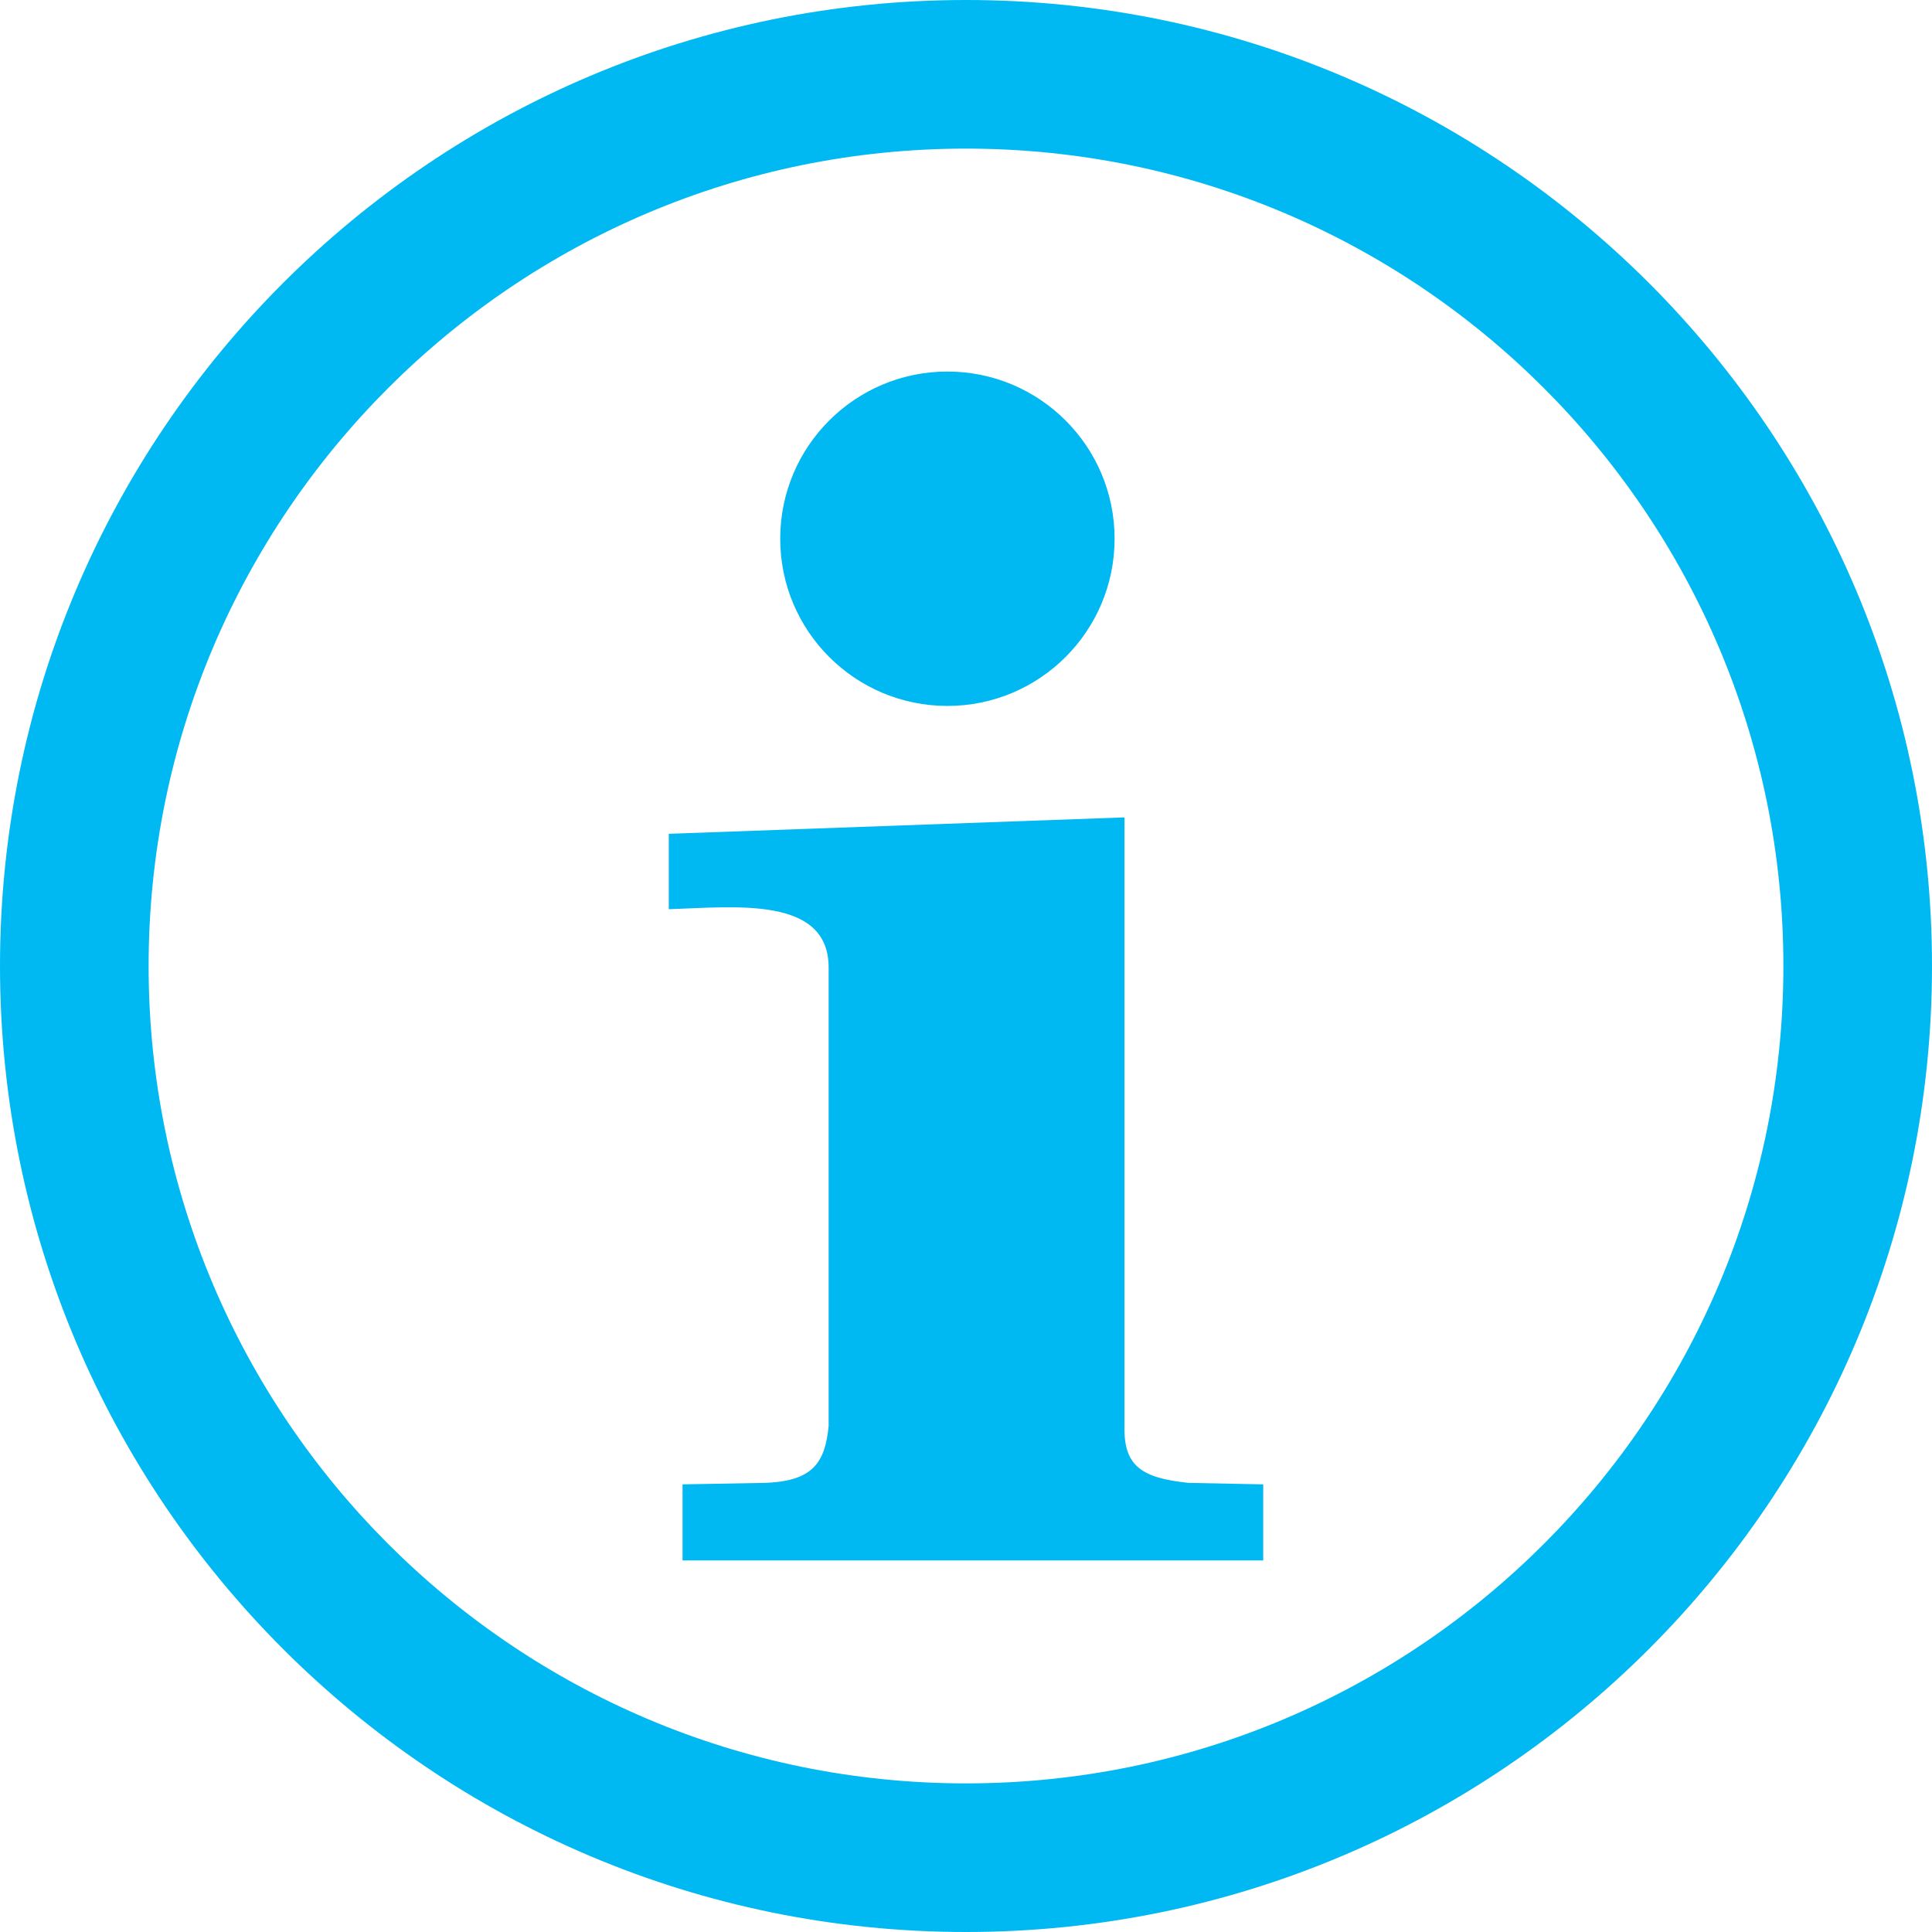
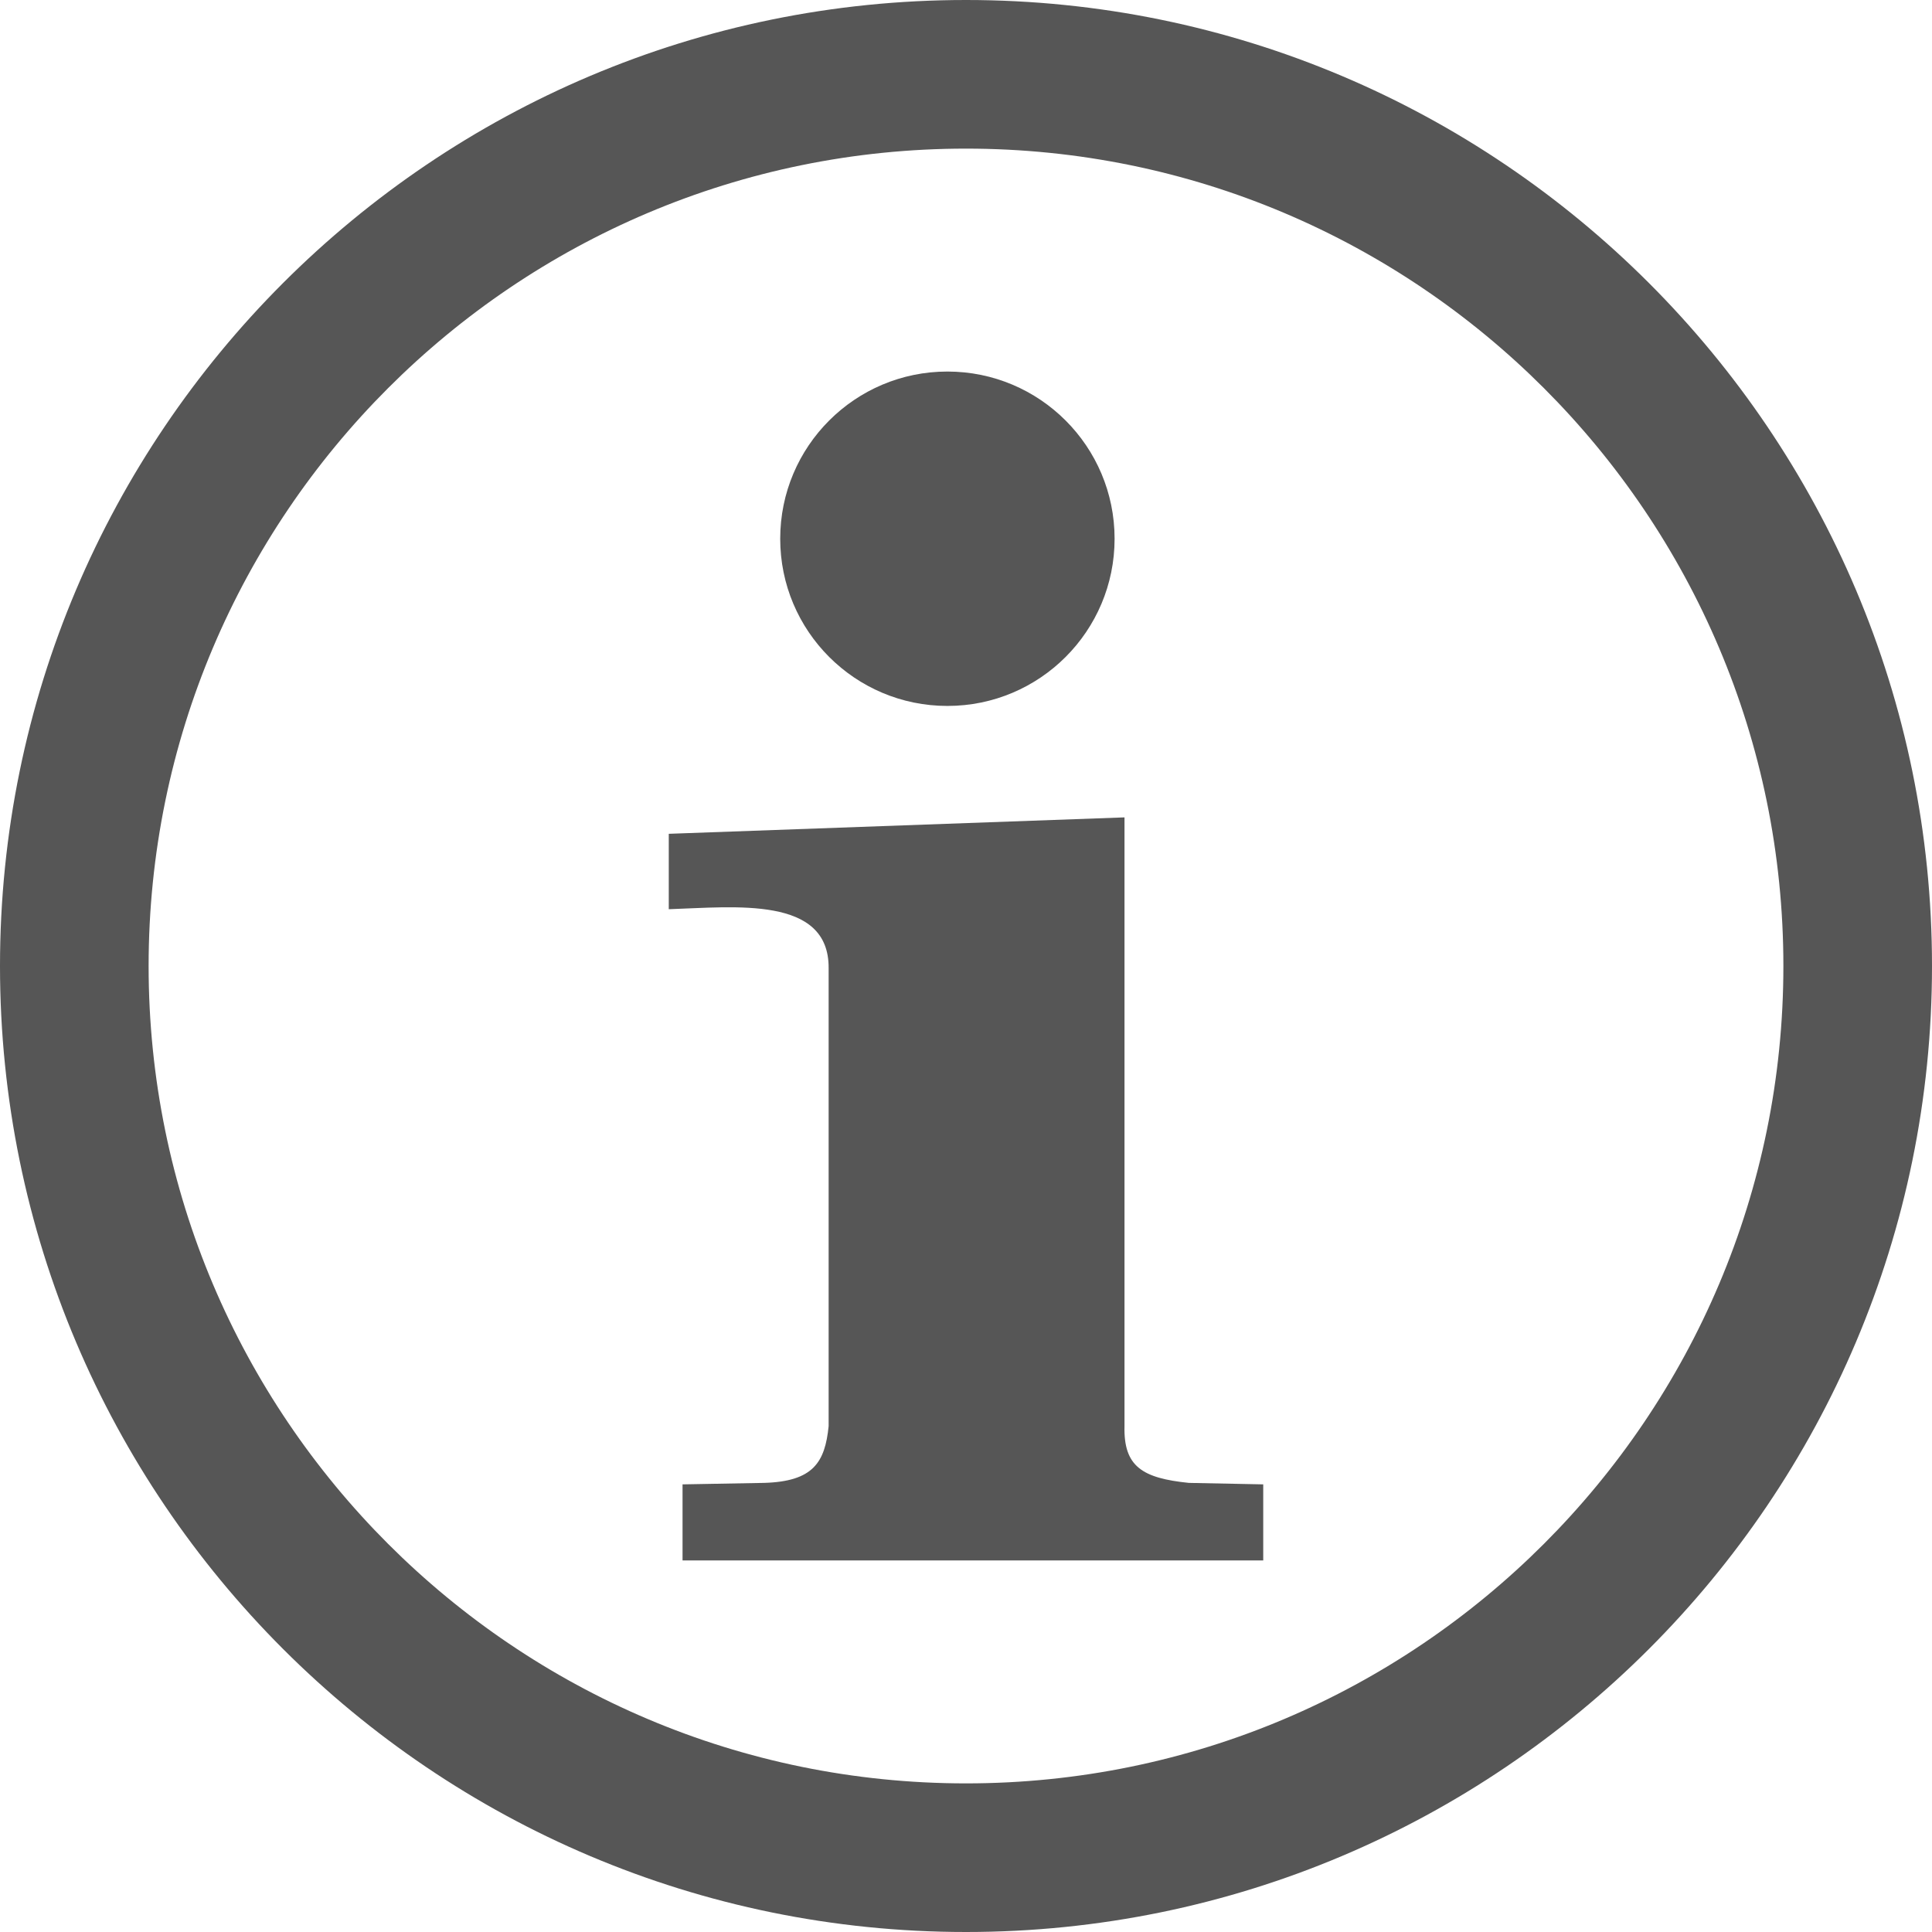
<svg xmlns="http://www.w3.org/2000/svg" height="130" width="130" viewBox="0 0 130 130" version="1.0">
-   <g fill="#00b9f2" id="g8" transform="translate(-15,-15)">
+   <g fill="#565656" id="g8" transform="translate(-15,-15)">
    <path d="m 80,15 c -35.88,0 -65,29.12 -65,65 0,35.88 29.12,65 65,65 35.88,0 65,-29.12 65,-65 0,-35.88 -29.12,-65 -65,-65 z m 0,10 c 30.36,0 55,24.64 55,55 0,30.36 -24.64,55 -55,55 C 49.64,135 25,110.36 25,80 25,49.64 49.64,25 80,25 Z" id="path2" />
    <path d="m 57.373,18.231 a 9.383,9.115 0 1 1 -18.767,0 9.383,9.115 0 1 1 18.767,0 z" transform="matrix(1.1989,0,0,1.2342,21.214,28.75)" id="path4" />
    <path d="m 90.665,110.96 c -0.069,2.73 1.211,3.5 4.327,3.82 l 5.008,0.1 V 120 H 60.927 v -5.12 l 5.503,-0.1 c 3.291,-0.1 4.082,-1.38 4.327,-3.82 V 80.147 C 70.792,75.268 64.461,76.034 60,76.179 V 71.105 L 90.665,70" id="path6" />
  </g>
</svg>
